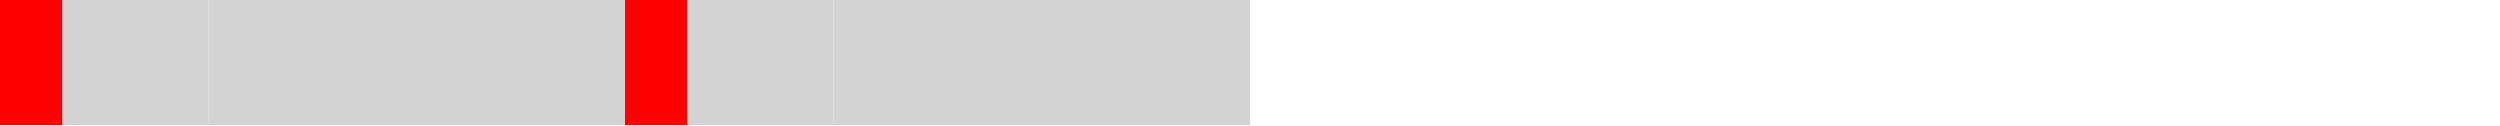
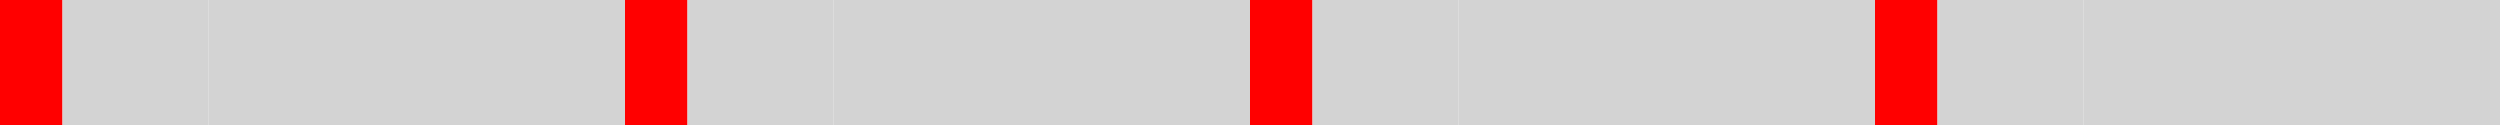
<svg xmlns="http://www.w3.org/2000/svg" width="600" height="30">
  <rect width="15" height="30" x="0" y="0" fill="red" />
  <rect width="35" height="30" x="15" y="0" fill="lightgrey" />
  <rect width="100" height="30" x="50" y="0" fill="lightgrey" />
  <rect width="15" height="30" x="150" y="0" fill="red" />
  <rect width="35" height="30" x="165" y="0" fill="lightgrey" />
  <rect width="100" height="30" x="200" y="0" fill="lightgrey" />
+   <rect width="15" height="30" x="300" y="0" fill="red" />
+   <rect width="35" height="30" x="315" y="0" fill="lightgrey" />
+   <rect width="100" height="30" x="350" y="0" fill="lightgrey" />
+   <rect width="15" height="30" x="450" y="0" fill="red" />
+   <rect width="35" height="30" x="465" y="0" fill="lightgrey" />
+   <rect width="100" height="30" x="500" y="0" fill="lightgrey" />
</svg>
